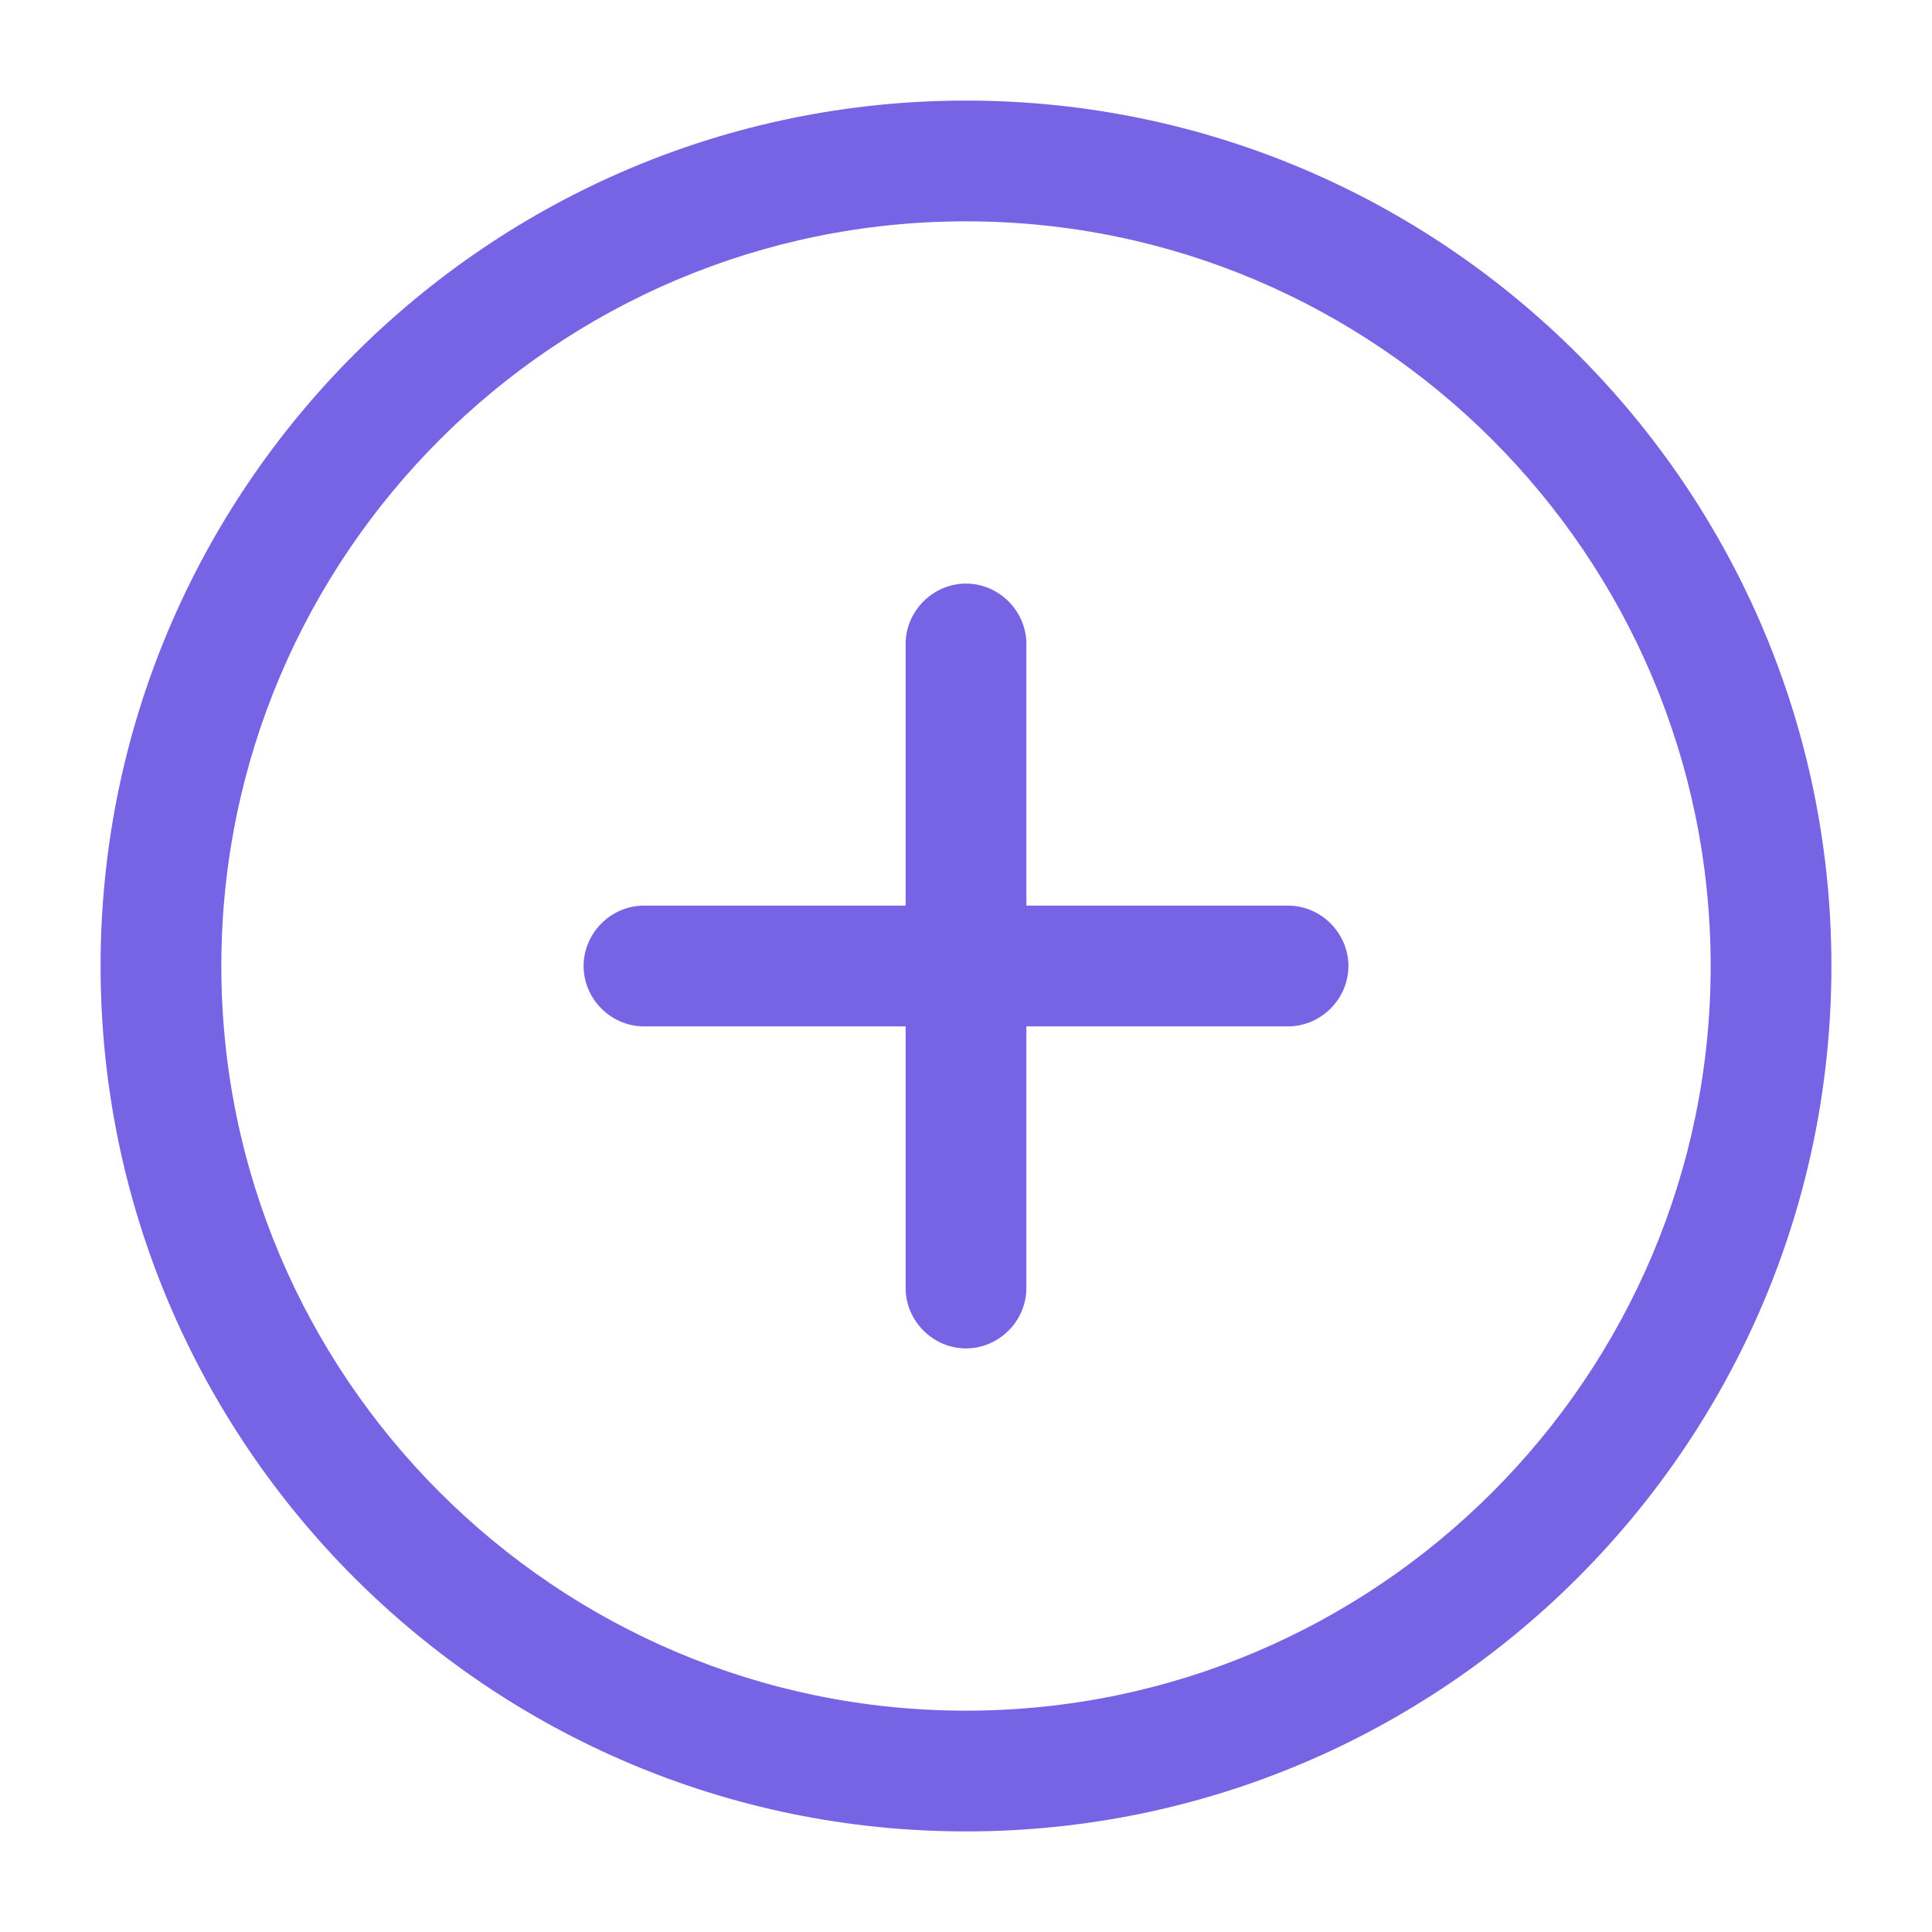
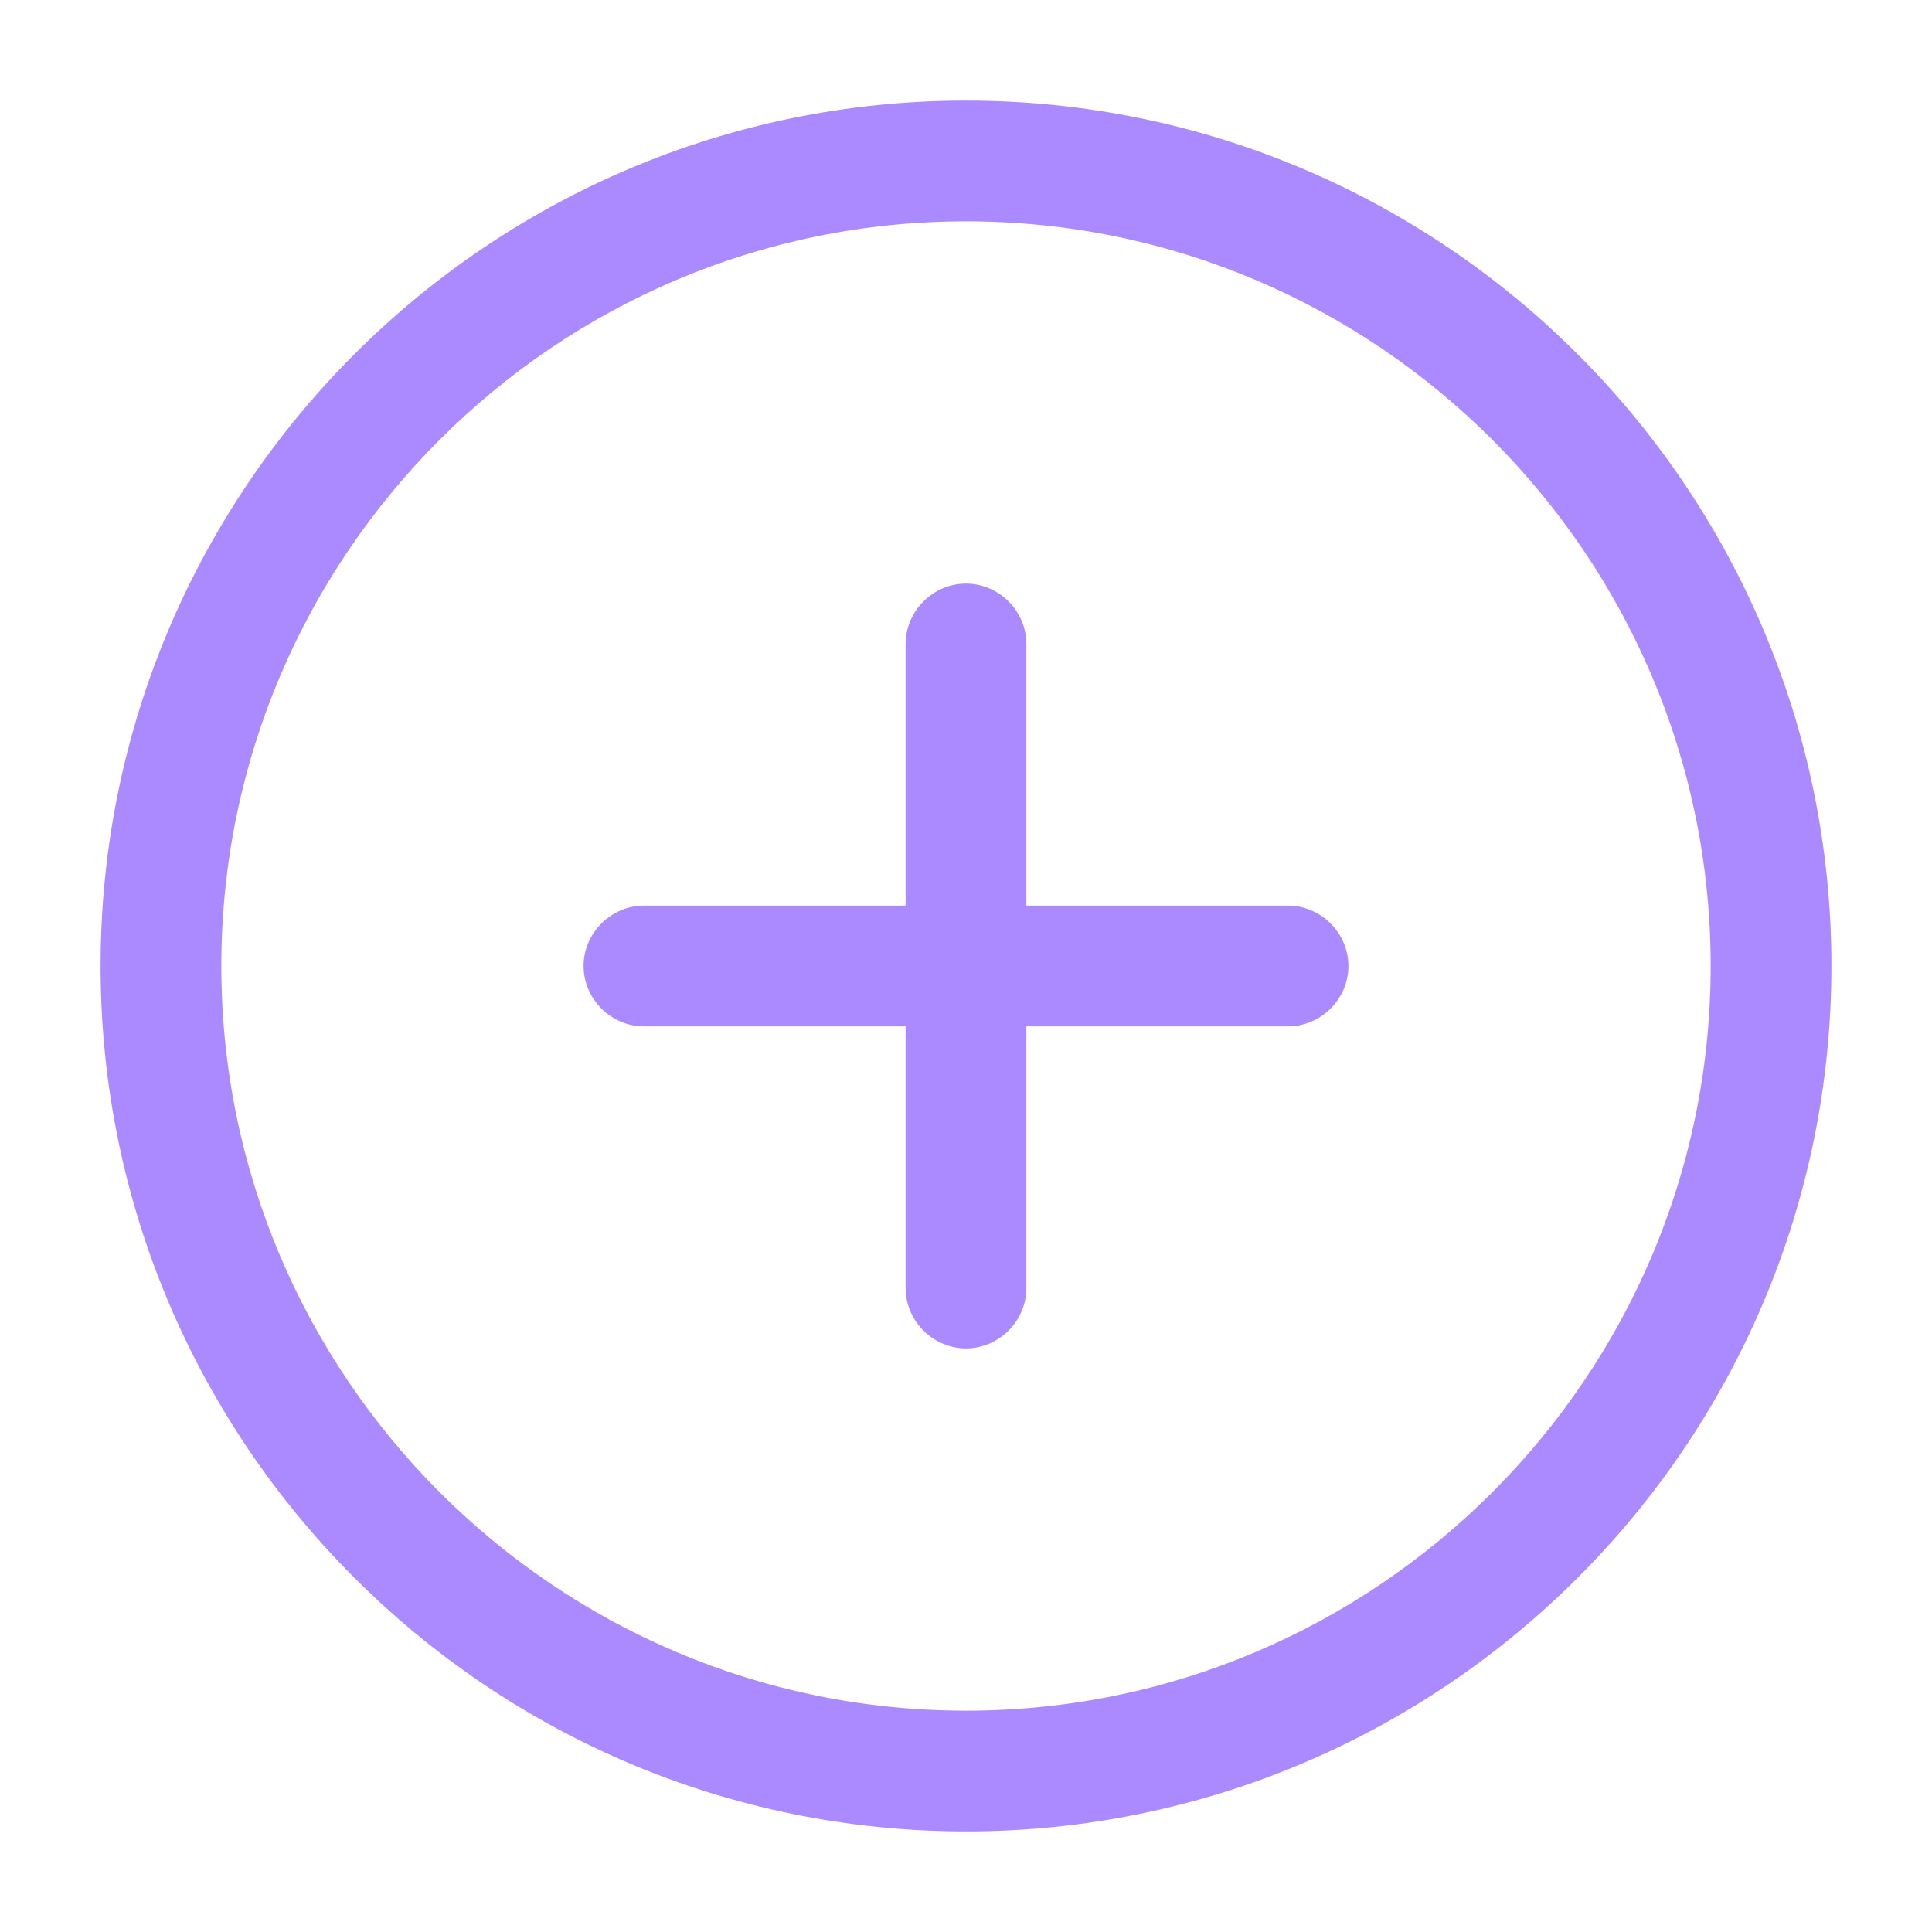
<svg xmlns="http://www.w3.org/2000/svg" width="16" height="16" viewBox="0 0 16 16" fill="none">
-   <path d="M8 15.167C4.047 15.167 0.833 11.953 0.833 8C0.833 4.047 4.047 0.833 8 0.833C11.954 0.833 15.167 4.047 15.167 8C15.167 11.953 11.954 15.167 8 15.167ZM8 1.833C4.6 1.833 1.833 4.6 1.833 8C1.833 11.4 4.6 14.167 8 14.167C11.4 14.167 14.167 11.4 14.167 8C14.167 4.6 11.4 1.833 8 1.833Z" fill="#7664E4" />
-   <path d="M10.667 8.5H5.333C5.06 8.5 4.833 8.273 4.833 8C4.833 7.727 5.06 7.5 5.333 7.5H10.667C10.94 7.5 11.167 7.727 11.167 8C11.167 8.273 10.94 8.5 10.667 8.5Z" fill="#7664E4" />
-   <path d="M8 11.167C7.727 11.167 7.5 10.94 7.5 10.667V5.333C7.5 5.06 7.727 4.833 8 4.833C8.273 4.833 8.5 5.06 8.5 5.333V10.667C8.5 10.94 8.273 11.167 8 11.167Z" fill="#7664E4" />
+   <path d="M8 15.167C4.047 15.167 0.833 11.953 0.833 8C0.833 4.047 4.047 0.833 8 0.833C11.954 0.833 15.167 4.047 15.167 8C15.167 11.953 11.954 15.167 8 15.167ZM8 1.833C4.6 1.833 1.833 4.6 1.833 8C1.833 11.4 4.6 14.167 8 14.167C11.4 14.167 14.167 11.4 14.167 8C14.167 4.6 11.4 1.833 8 1.833Z" fill="#ab8aff" />
+   <path d="M10.667 8.5H5.333C5.06 8.5 4.833 8.273 4.833 8C4.833 7.727 5.06 7.5 5.333 7.5H10.667C10.94 7.5 11.167 7.727 11.167 8C11.167 8.273 10.94 8.5 10.667 8.5Z" fill="#ab8aff" />
+   <path d="M8 11.167C7.727 11.167 7.5 10.94 7.5 10.667V5.333C7.5 5.06 7.727 4.833 8 4.833C8.273 4.833 8.5 5.06 8.5 5.333V10.667C8.5 10.94 8.273 11.167 8 11.167Z" fill="#ab8aff" />
</svg>
